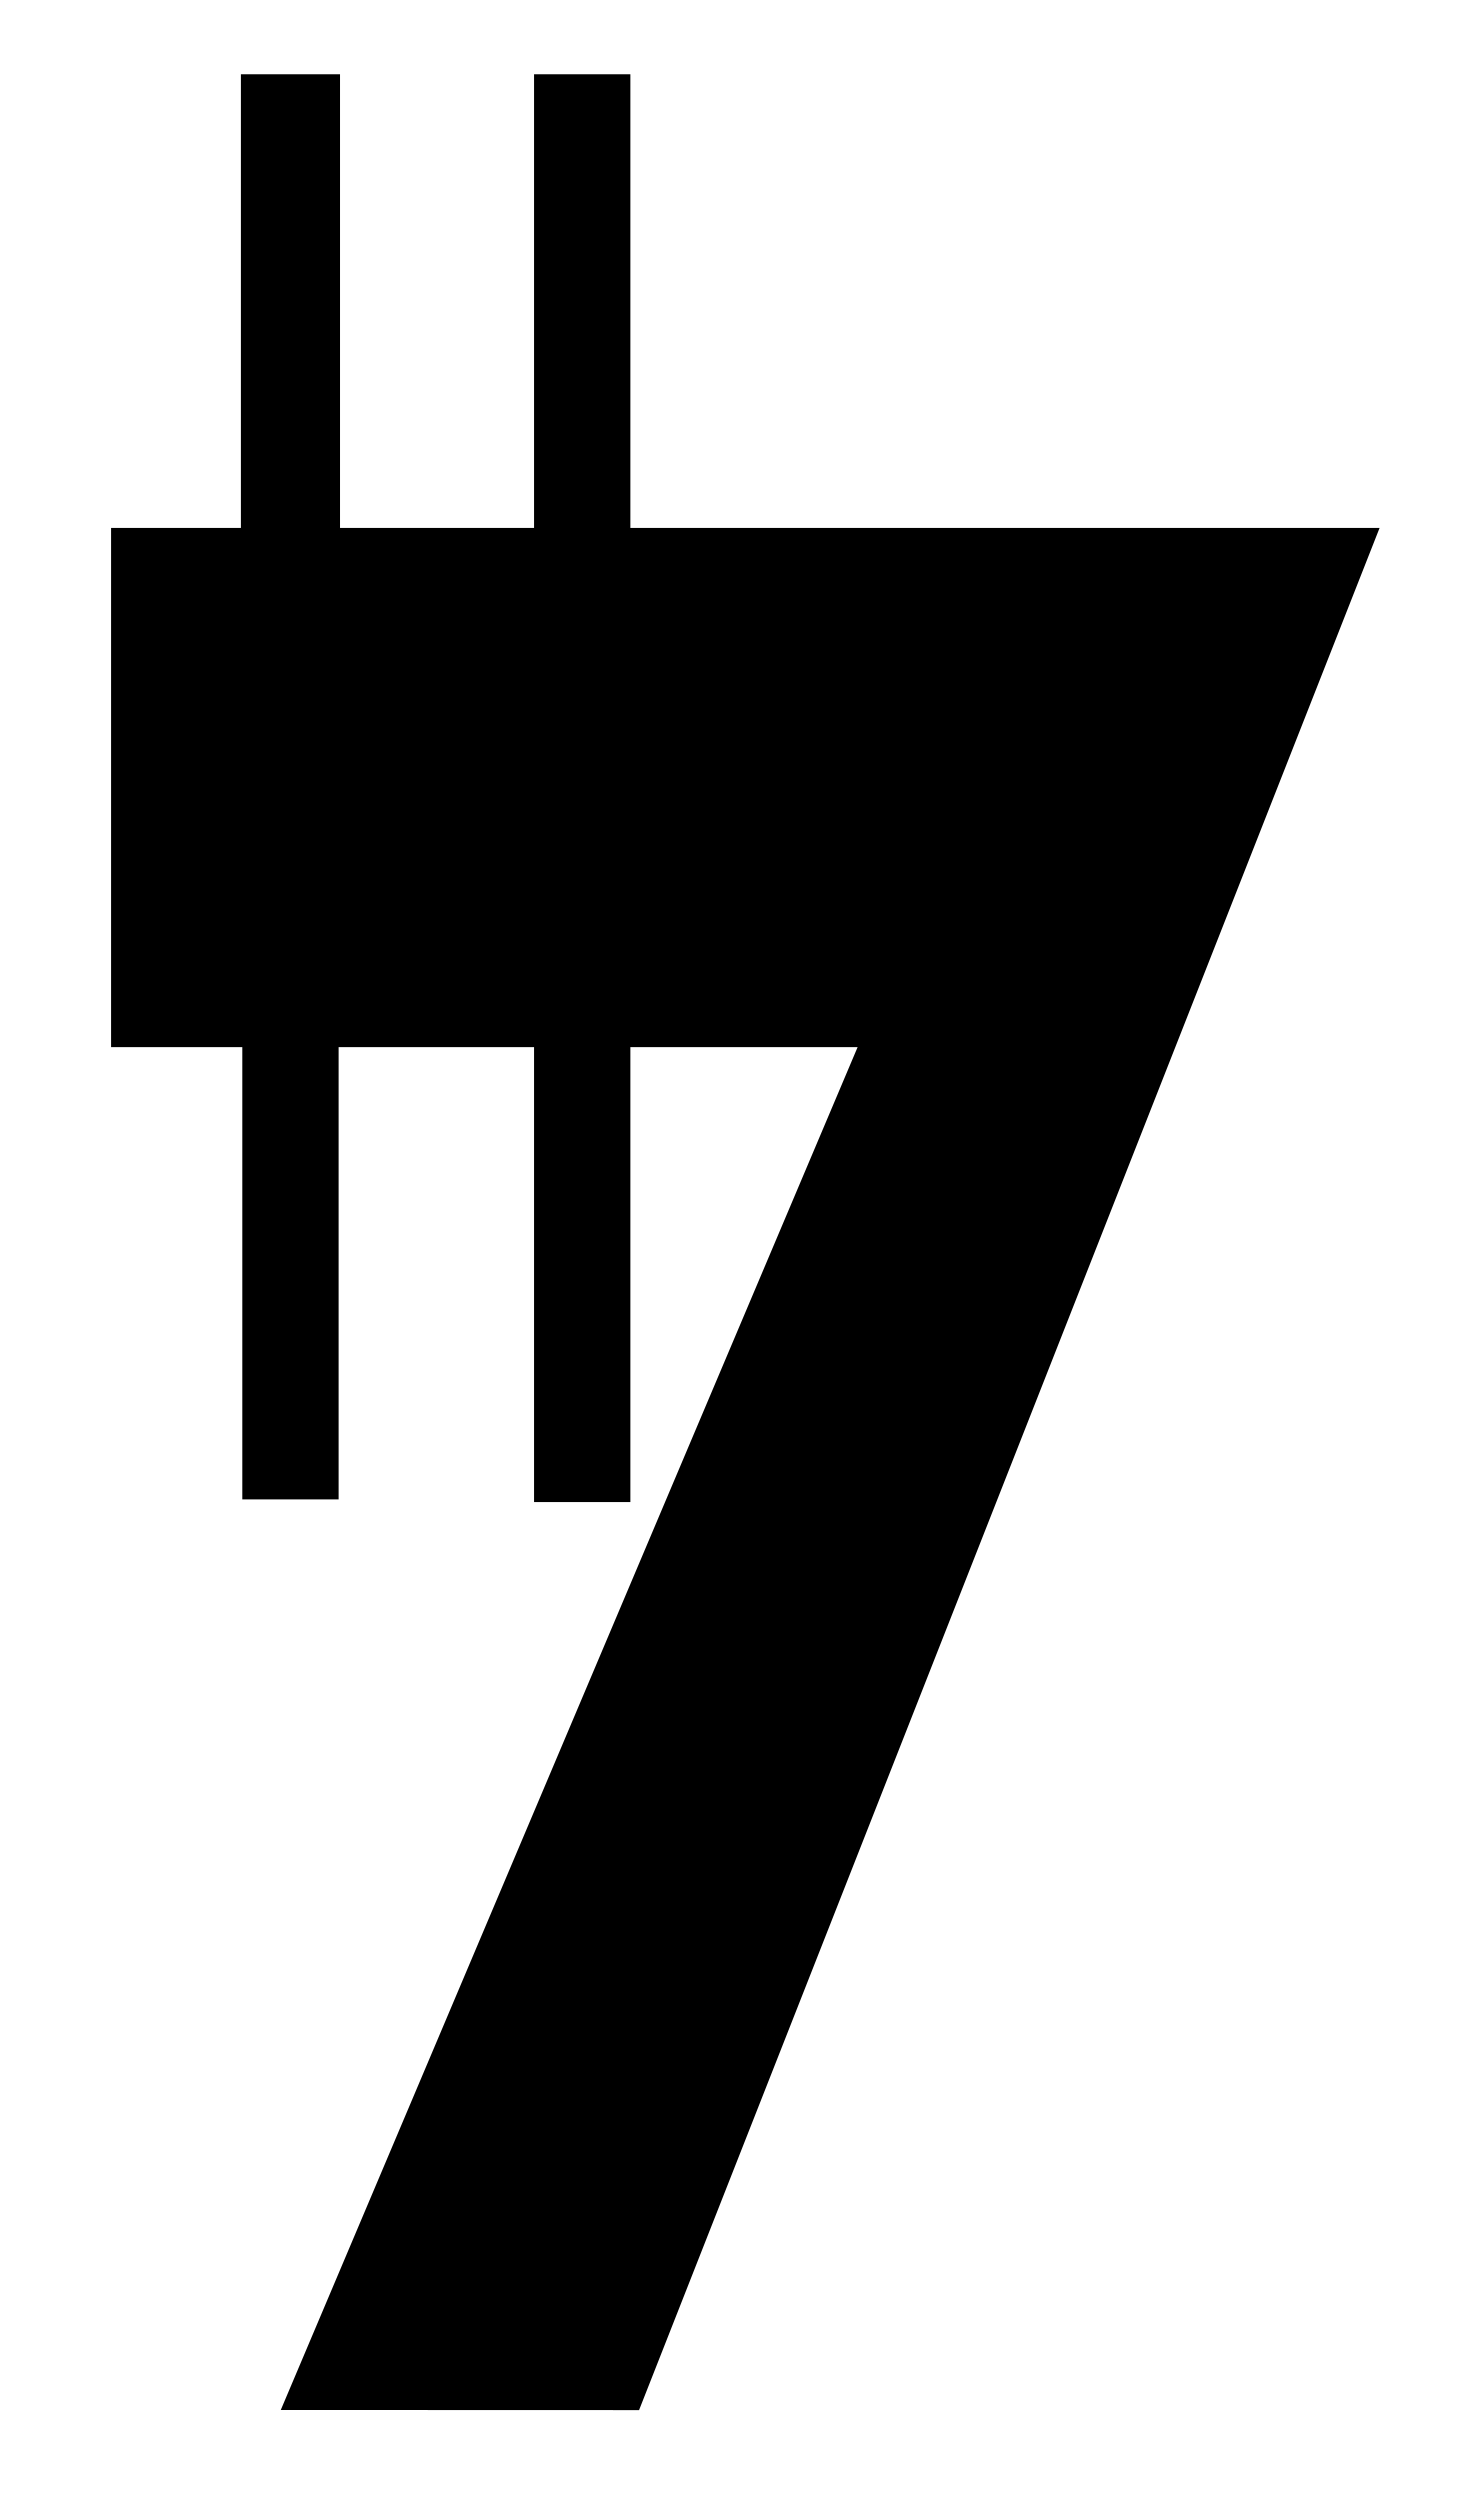
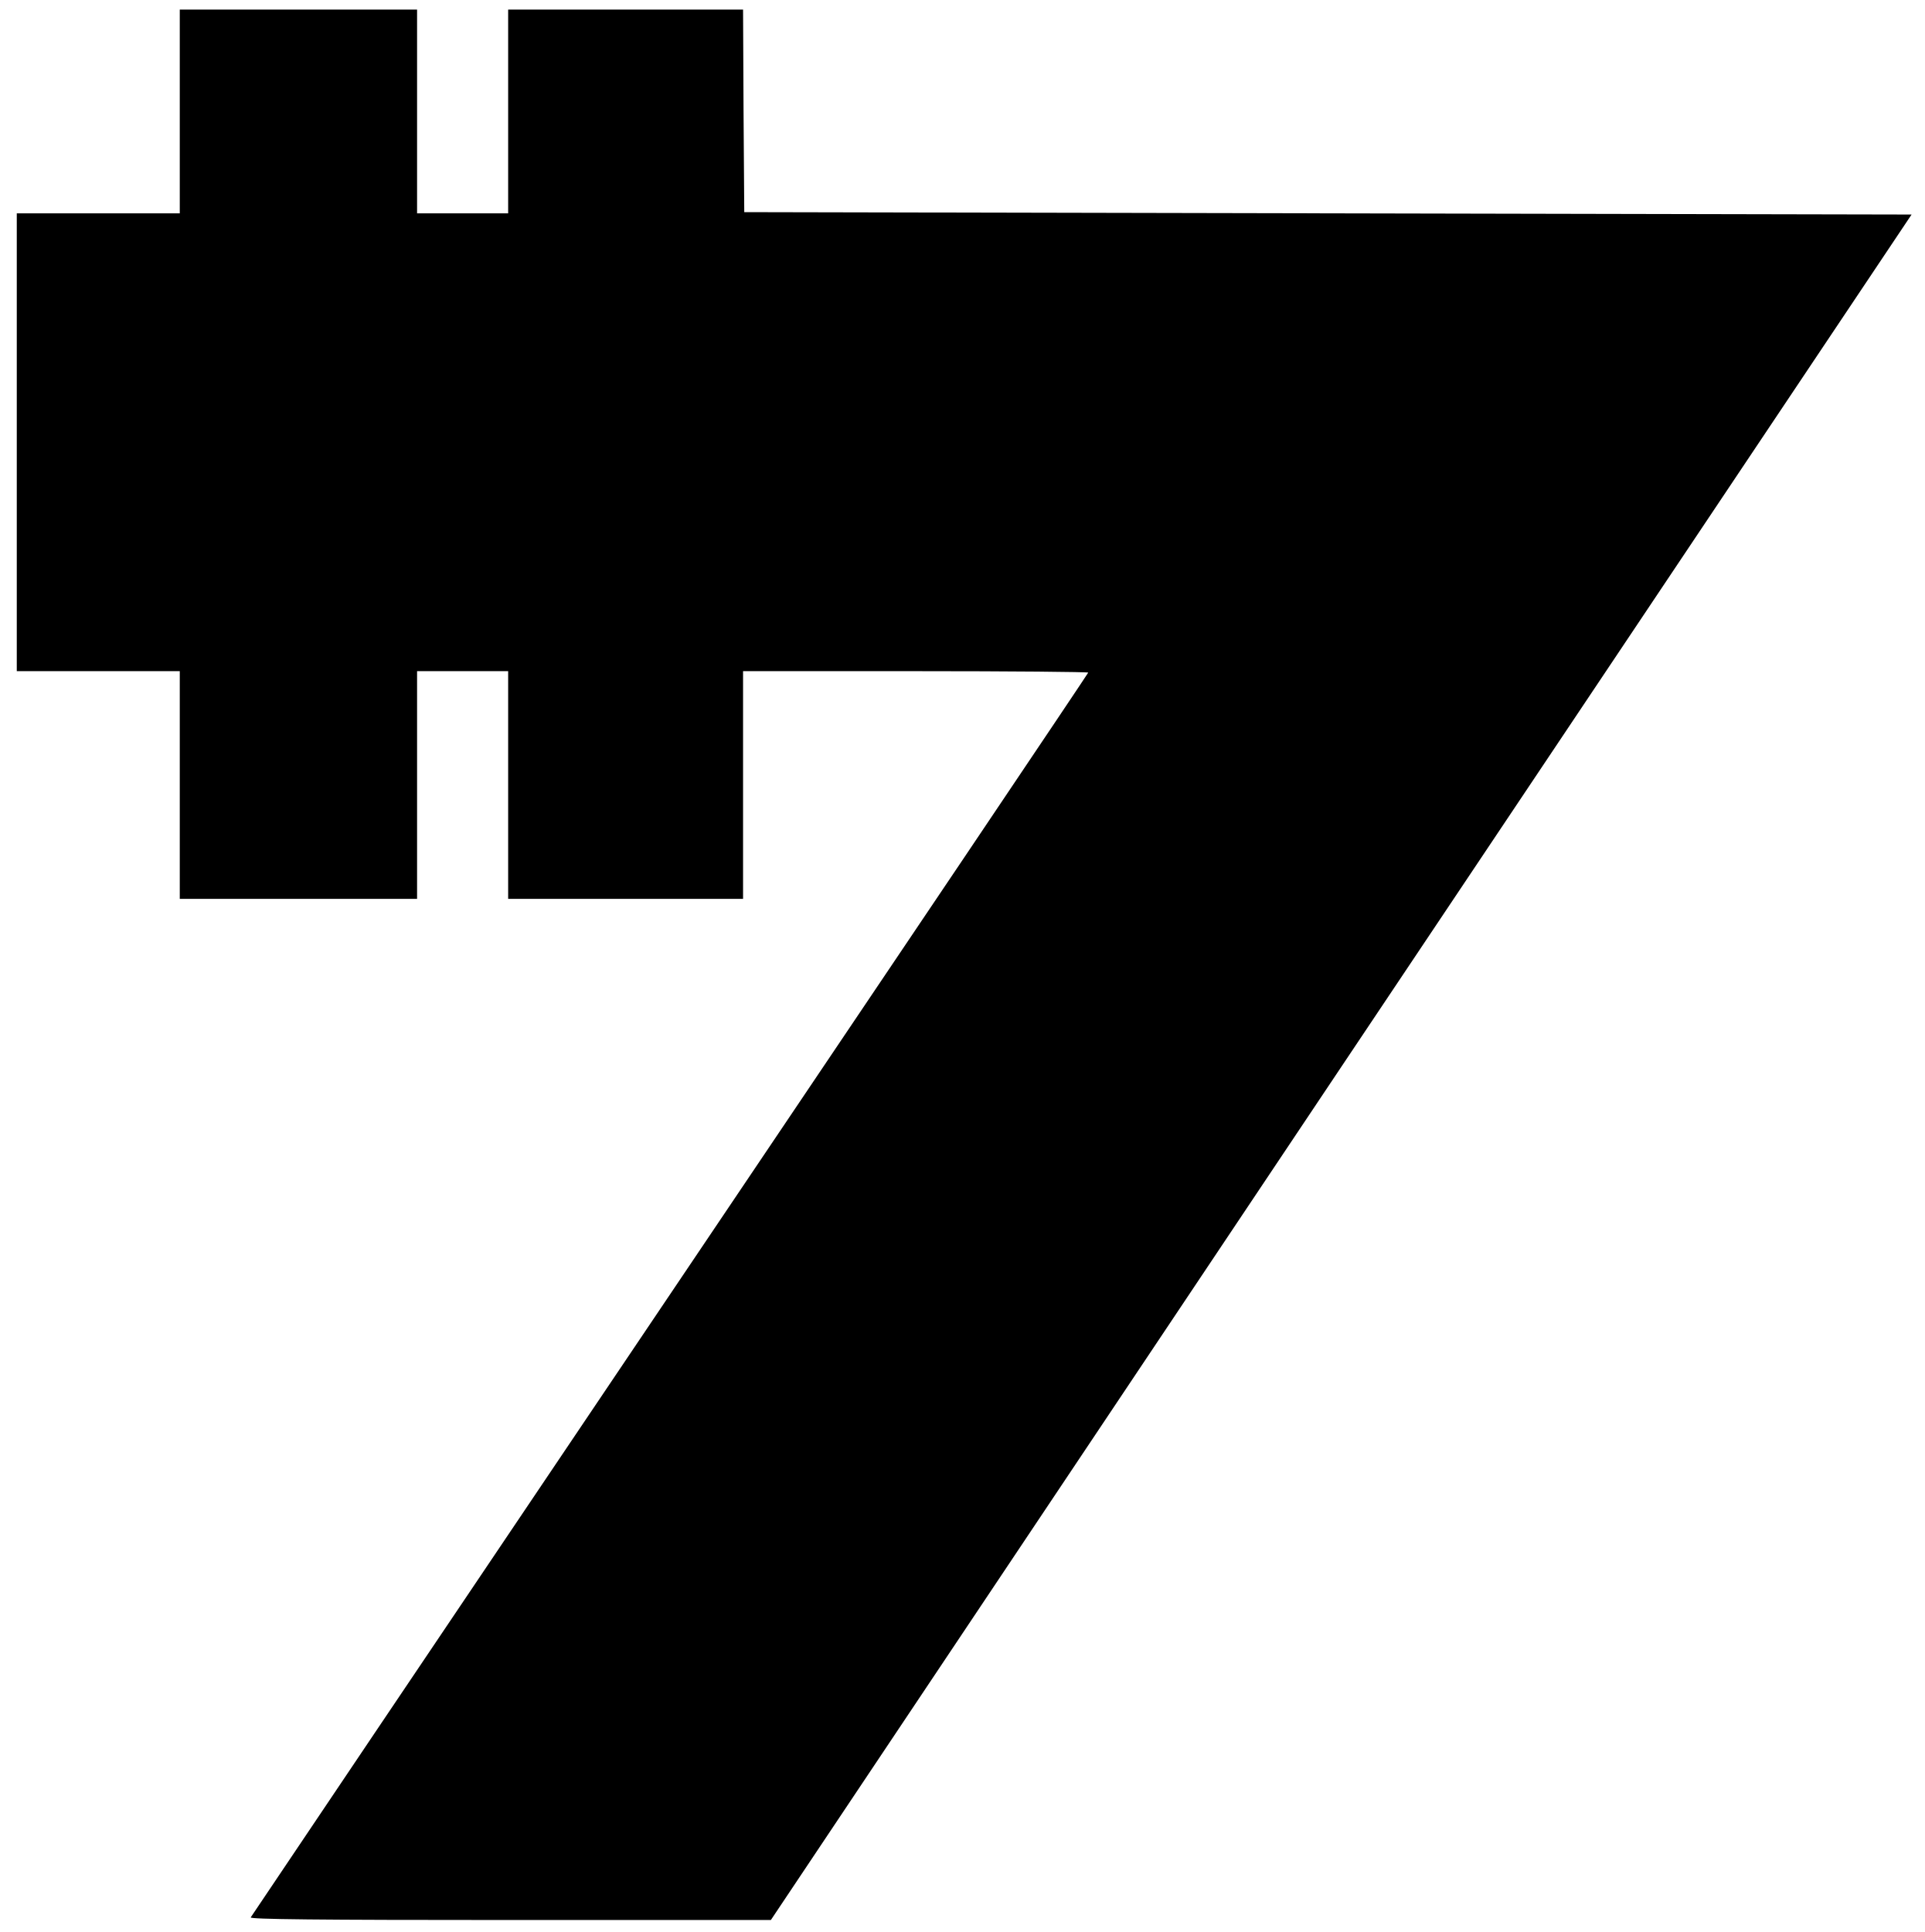
- <svg xmlns="http://www.w3.org/2000/svg" version="1.0" width="300" height="510" id="s2">
-   <g id="g1" style="fill:#000000;fill-opacity:1">
-     <g transform="translate(-78.37522,-195.2908)" id="l1" style="fill:#000000;fill-opacity:1">
-       <path d="m 127.519,210.443 0,92.551 -26.484,0 0,105.907 26.77,0 0,92.265 19.648,0 0,-92.265 39.869,0 0,92.808 19.648,0 0,-92.808 46.361,0 -117.678,278.026 73.09,0.026 151.067,-383.96 -152.84,0 0,-92.551 -19.648,0 0,92.551 -39.583,0 0,-92.551 -20.22,0 z" id="r1" style="fill:#000000;fill-opacity:1" />
-     </g>
+ <svg xmlns="http://www.w3.org/2000/svg" version="1.0" width="803pt" height="806pt" viewBox="0 0 803 806" preserveAspectRatio="xMidYMid meet">
+   <g transform="translate(0,806) scale(0.1,-0.1)" fill="#000000" stroke="none">
+     <path d="M750 7595 l0 -425 -340 0 -340 0 0 -955 0 -955 340 0 340 0 0 -475 0 -475 495 0 495 0 0 475 0 475 190 0 190 0 0 -475 0 -475 490 0 490 0 0 475 0 475 720 0 c396 0 720 -3 720 -6 0 -3 -785 -1170 -1744 -2593 -959 -1424 -1746 -2593 -1750 -2600 -5 -8 275 -11 1081 -11 l1089 0 2379 3558 2380 3557 -2435 5 -2435 5 -3 423 -2 422 -490 0 -490 0 0 -425 0 -425 -190 0 -190 0 0 425 0 425 -495 0 -495 0 0 -425z" />
  </g>
</svg>
